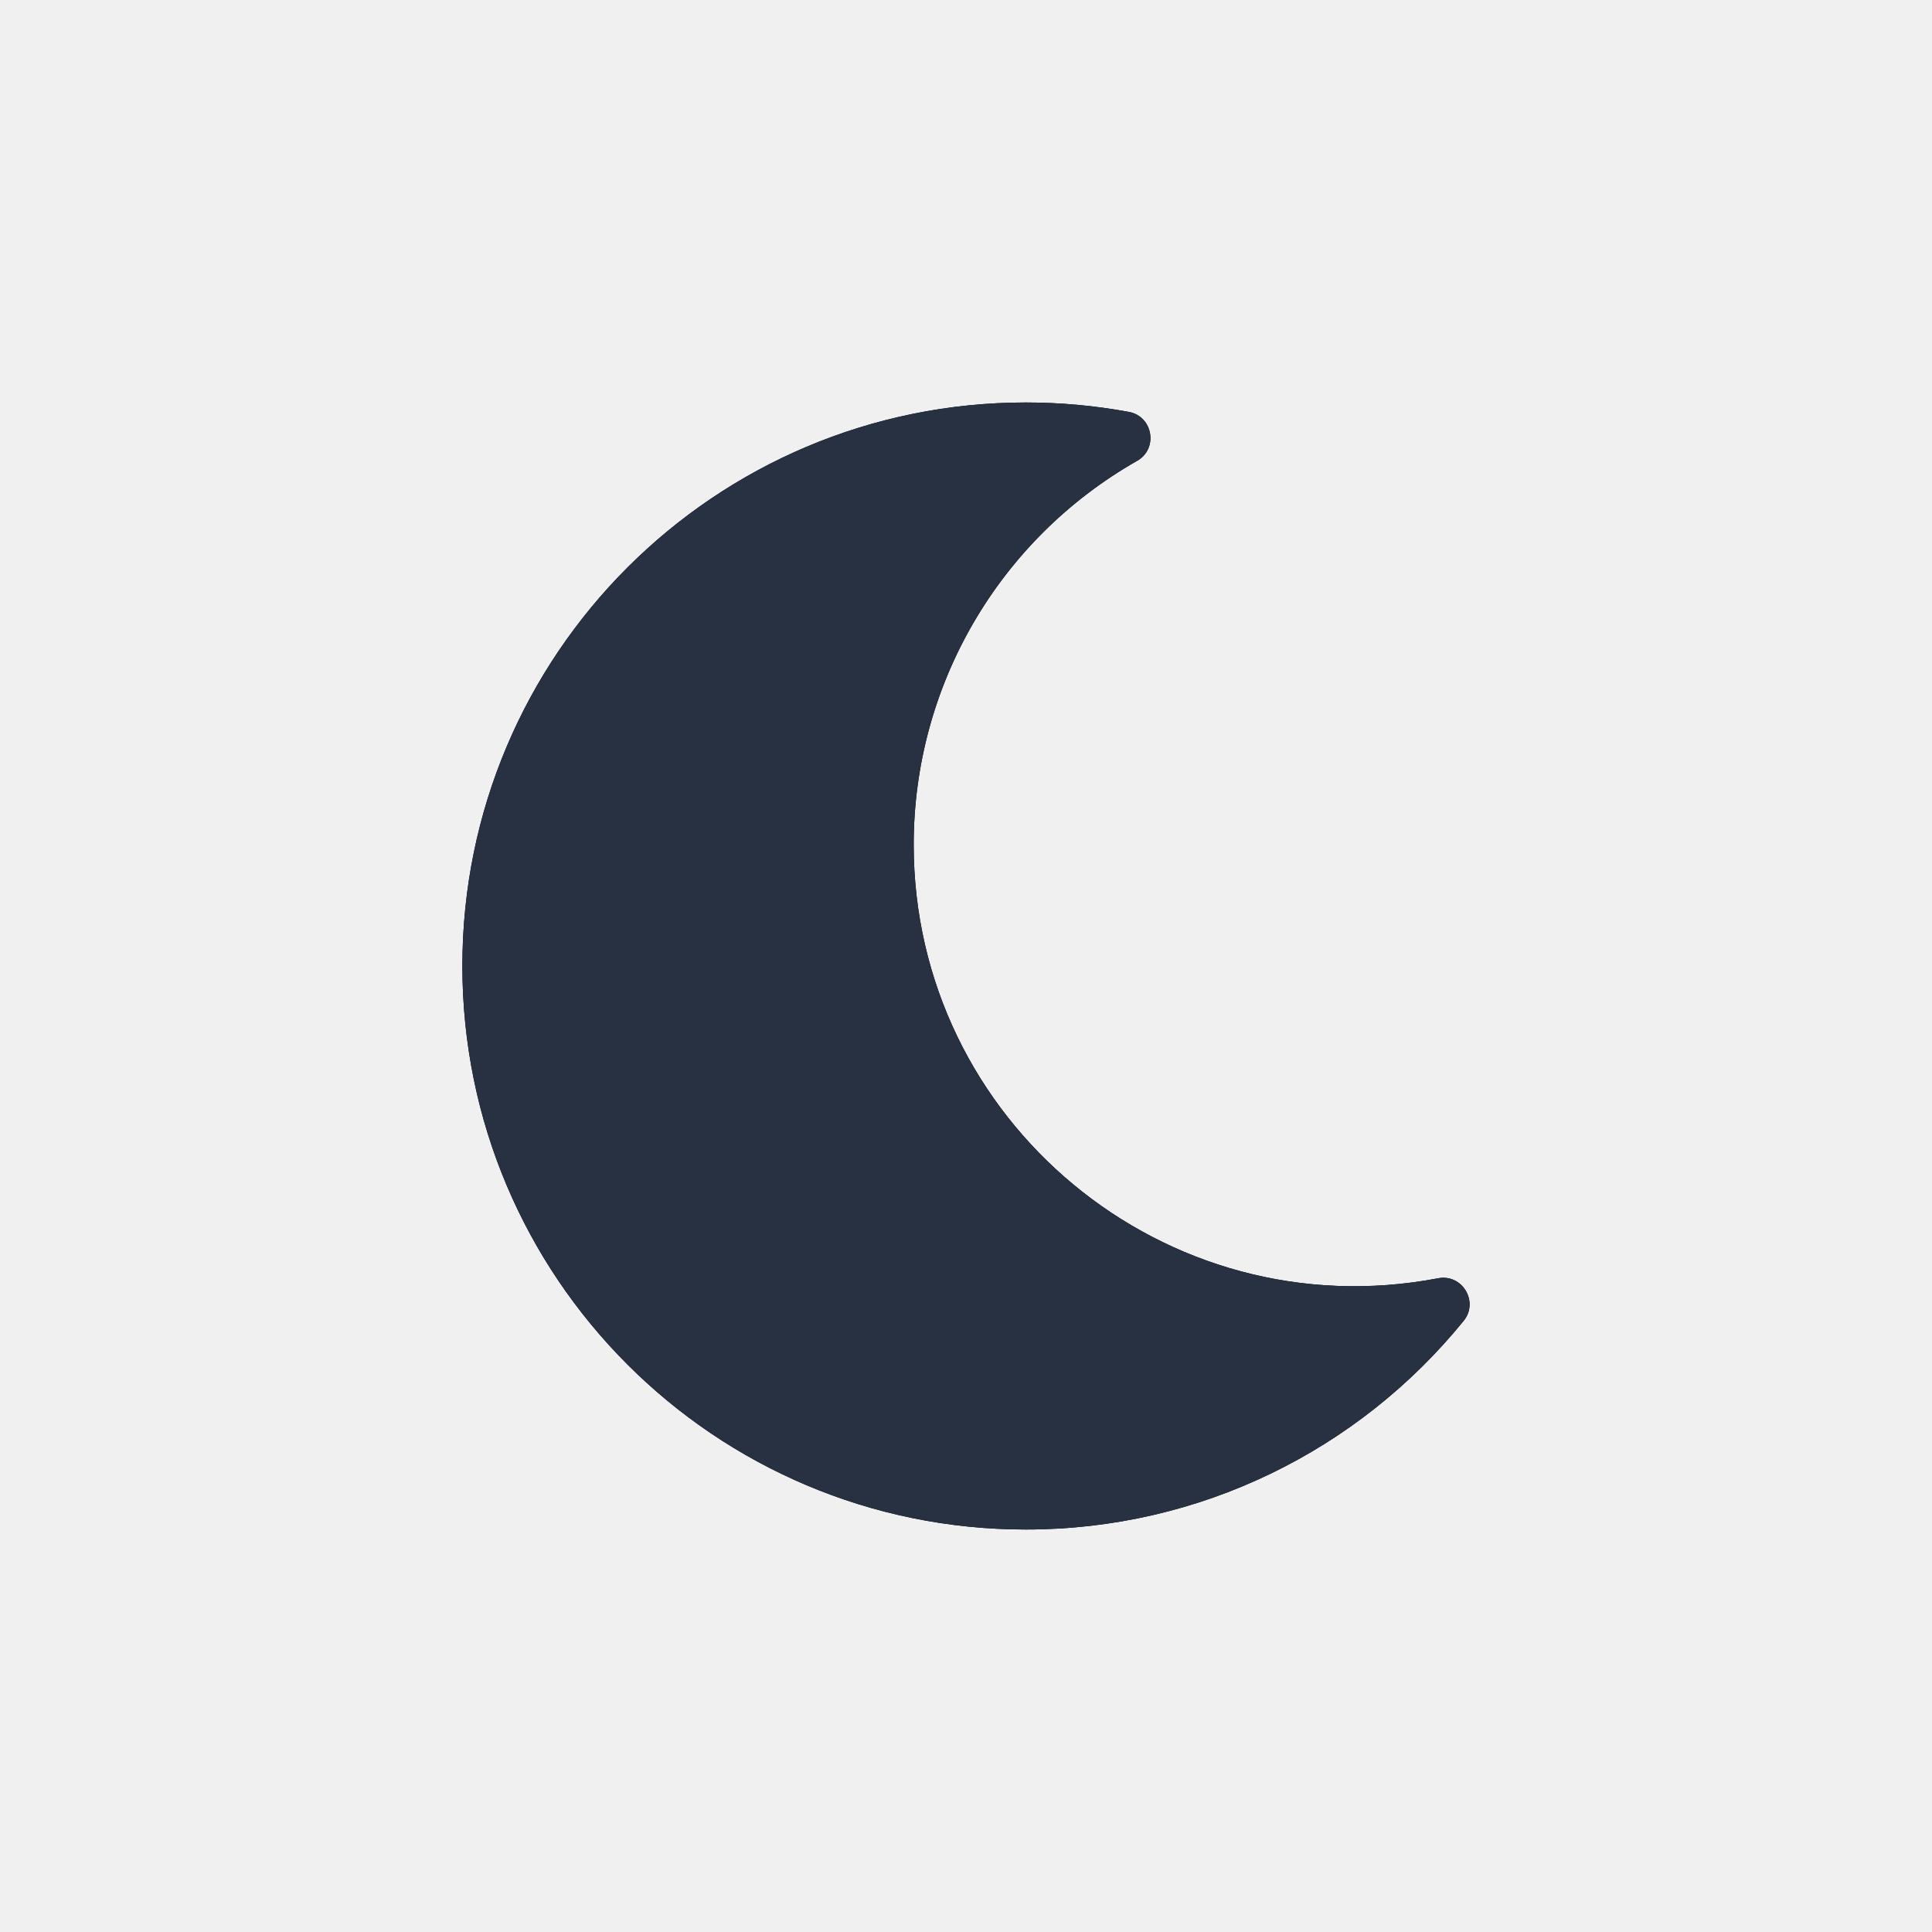
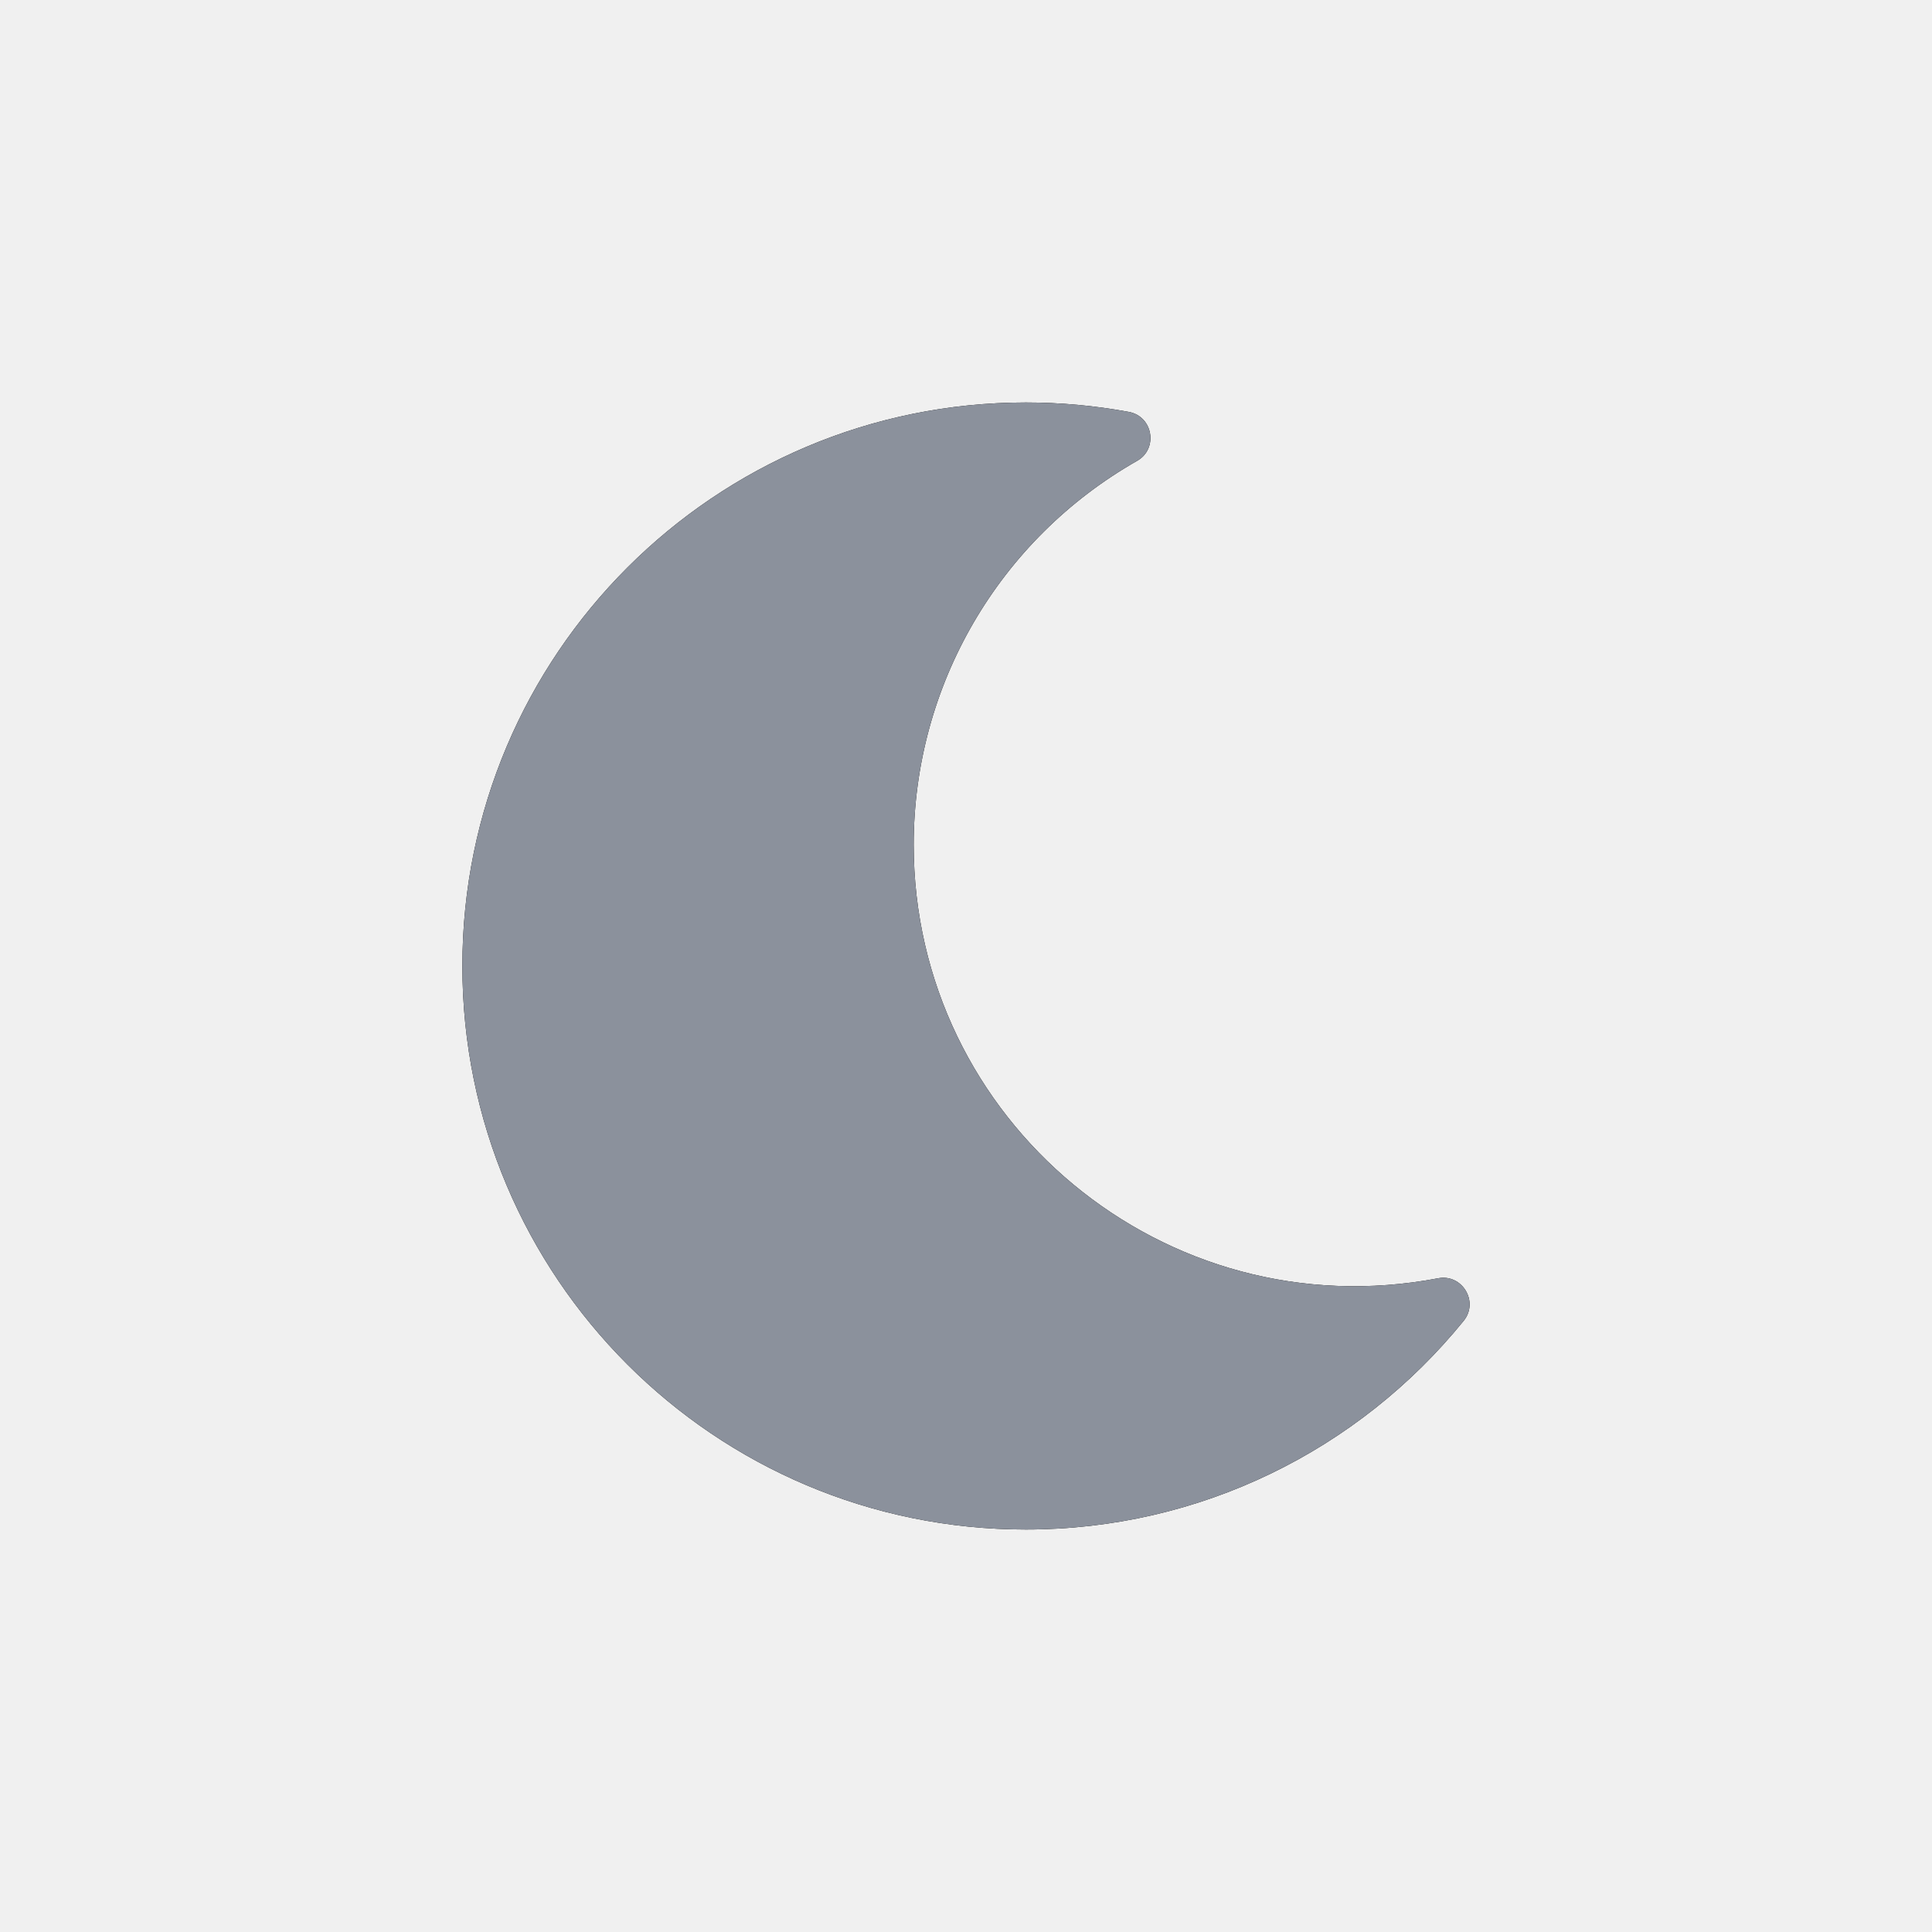
<svg xmlns="http://www.w3.org/2000/svg" xmlns:xlink="http://www.w3.org/1999/xlink" width="40" height="40" viewBox="0 0 40 40">
  <defs>
    <path id="prefix__a" d="M12.24 23.667c3.599 0 6.885-1.638 9.063-4.32.322-.397-.03-.977-.527-.882-5.66 1.078-10.859-3.262-10.859-8.976 0-3.291 1.762-6.318 4.626-7.948.441-.25.33-.92-.171-1.013-.703-.13-1.417-.195-2.132-.195C5.8.333.573 5.552.573 12c0 6.44 5.219 11.667 11.667 11.667z" />
  </defs>
  <g fill="none" fill-rule="evenodd">
    <path d="M0 0H40V40H0z" />
    <g transform="translate(9 8)">
      <mask id="prefix__b" fill="#fff">
        <use xlink:href="#prefix__a" />
      </mask>
      <use fill="#000" fill-rule="nonzero" xlink:href="#prefix__a" />
-       <g fill="#273142" mask="url(#prefix__b)">
+       <g fill="#8B919C" mask="url(#prefix__b)">
        <path d="M0 0H28V28H0z" transform="translate(-3 -2)" />
      </g>
    </g>
  </g>
</svg>
